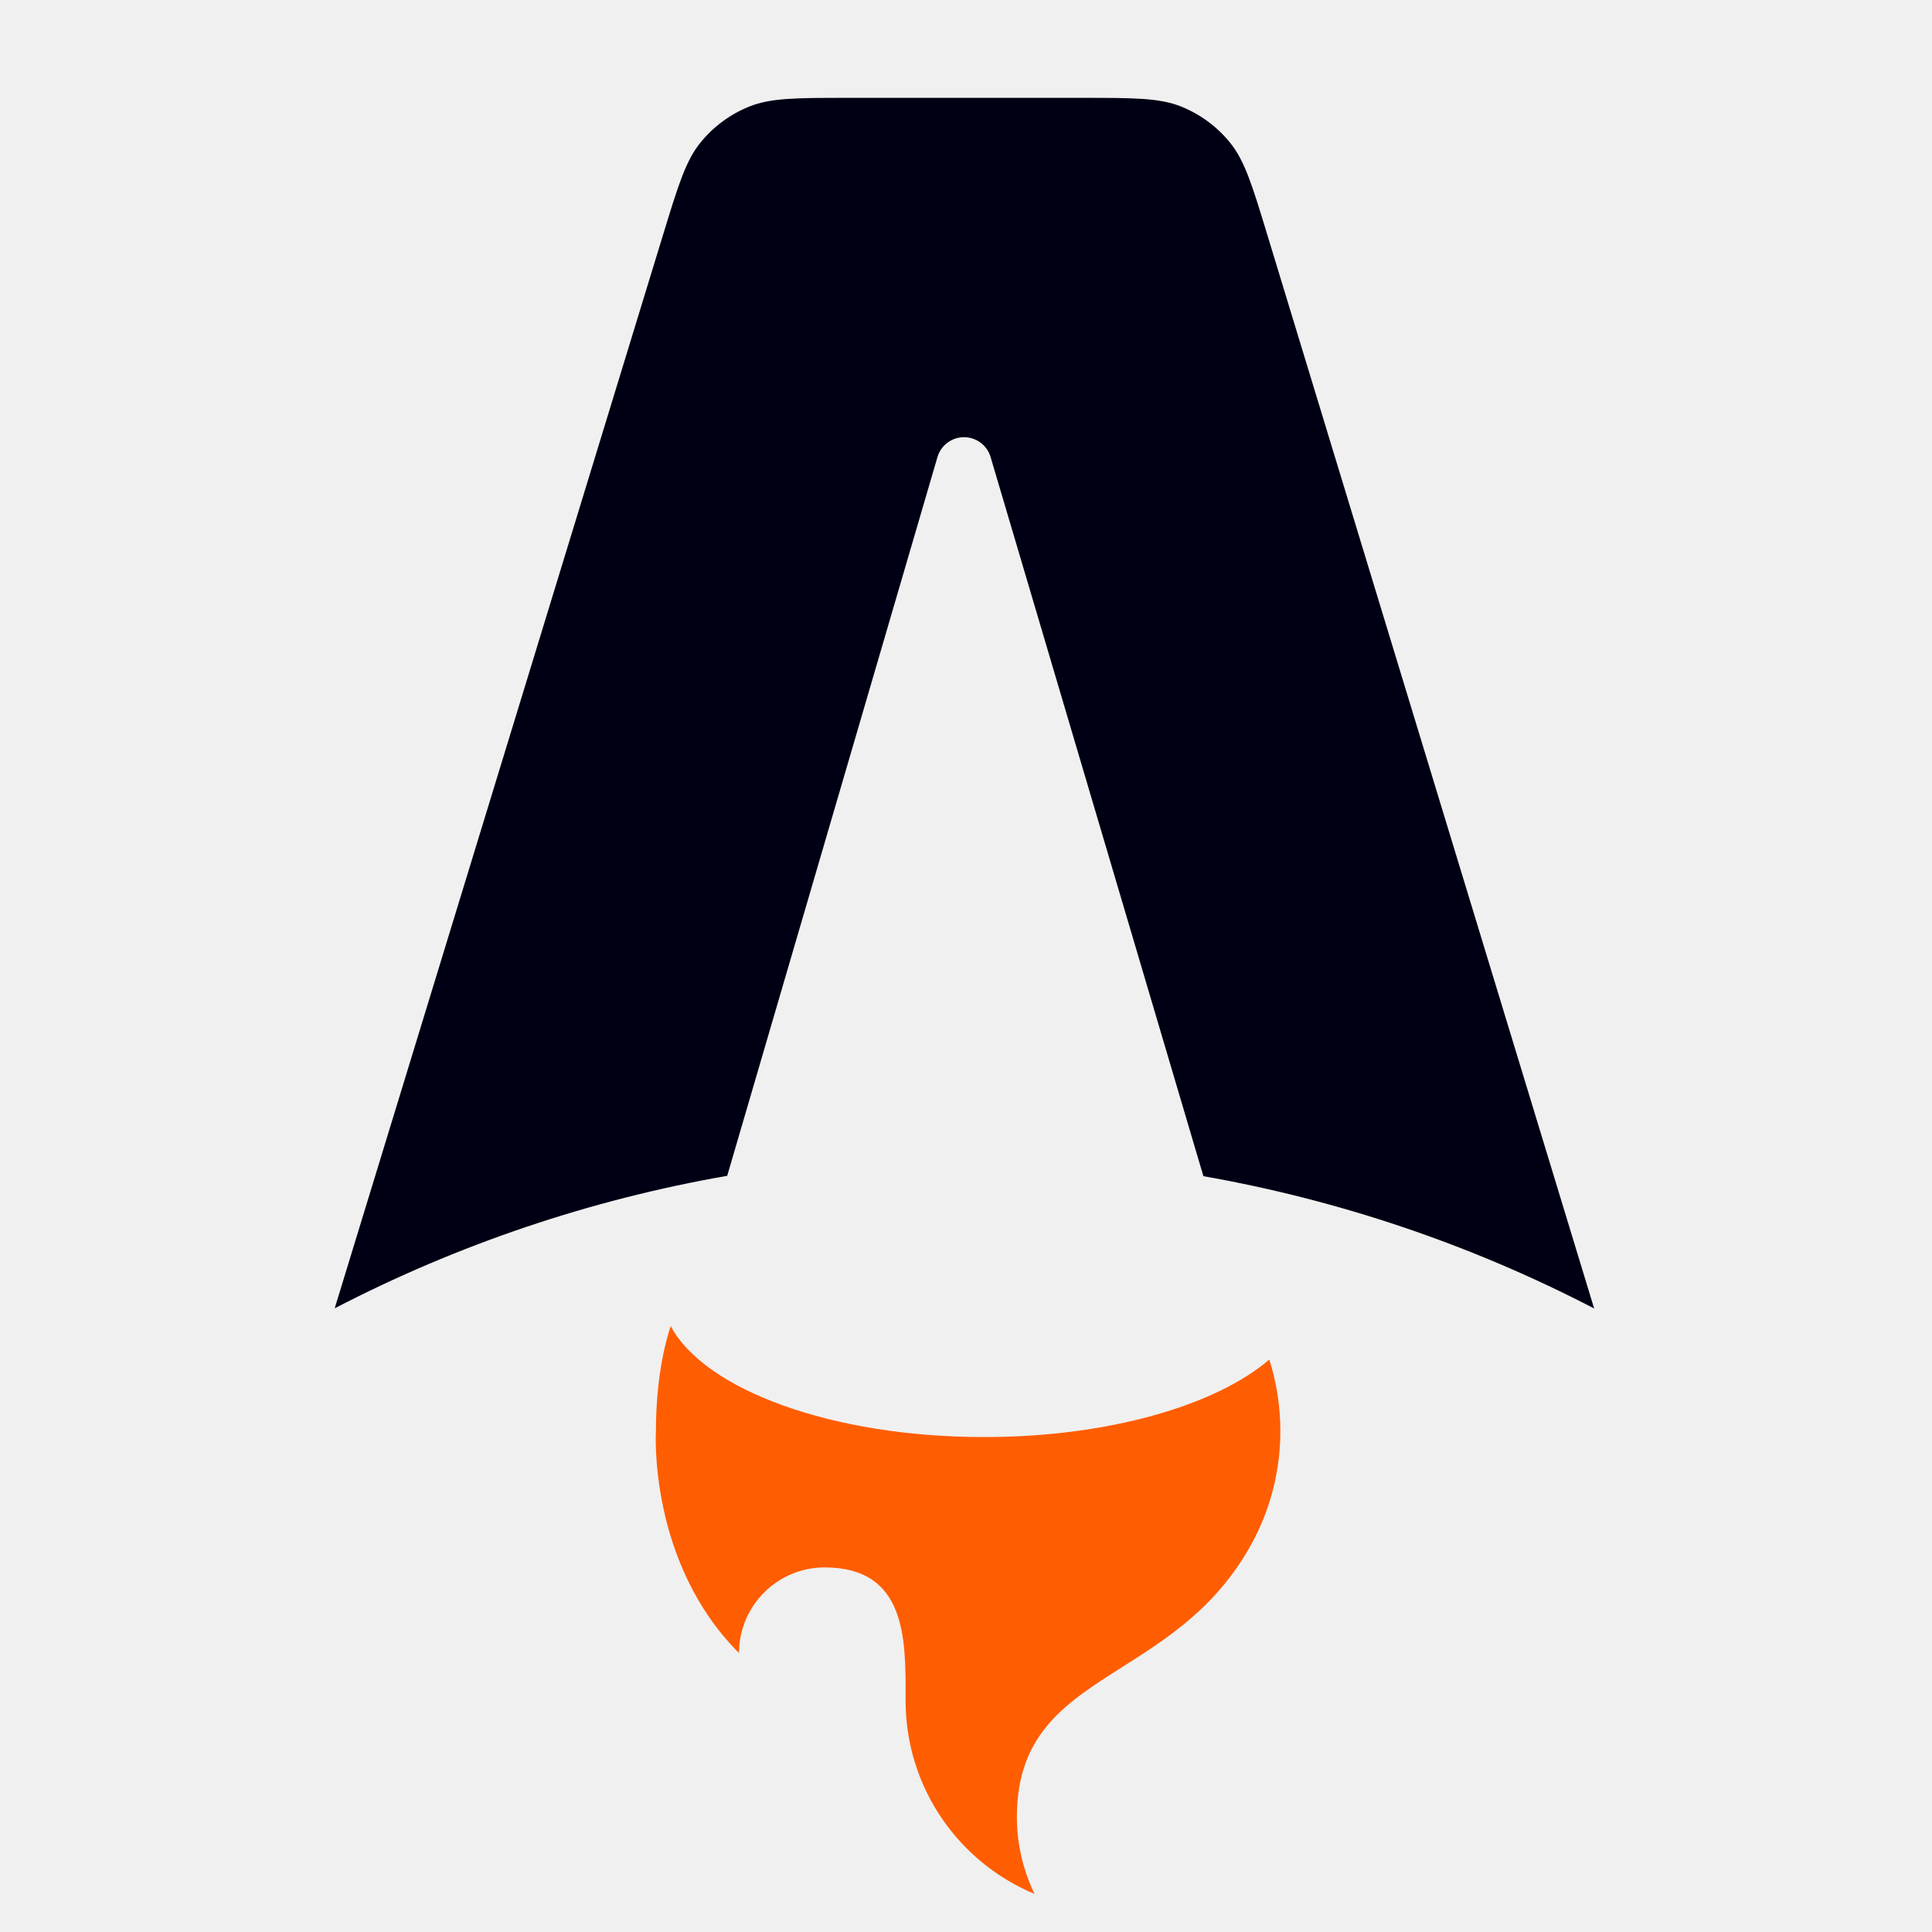
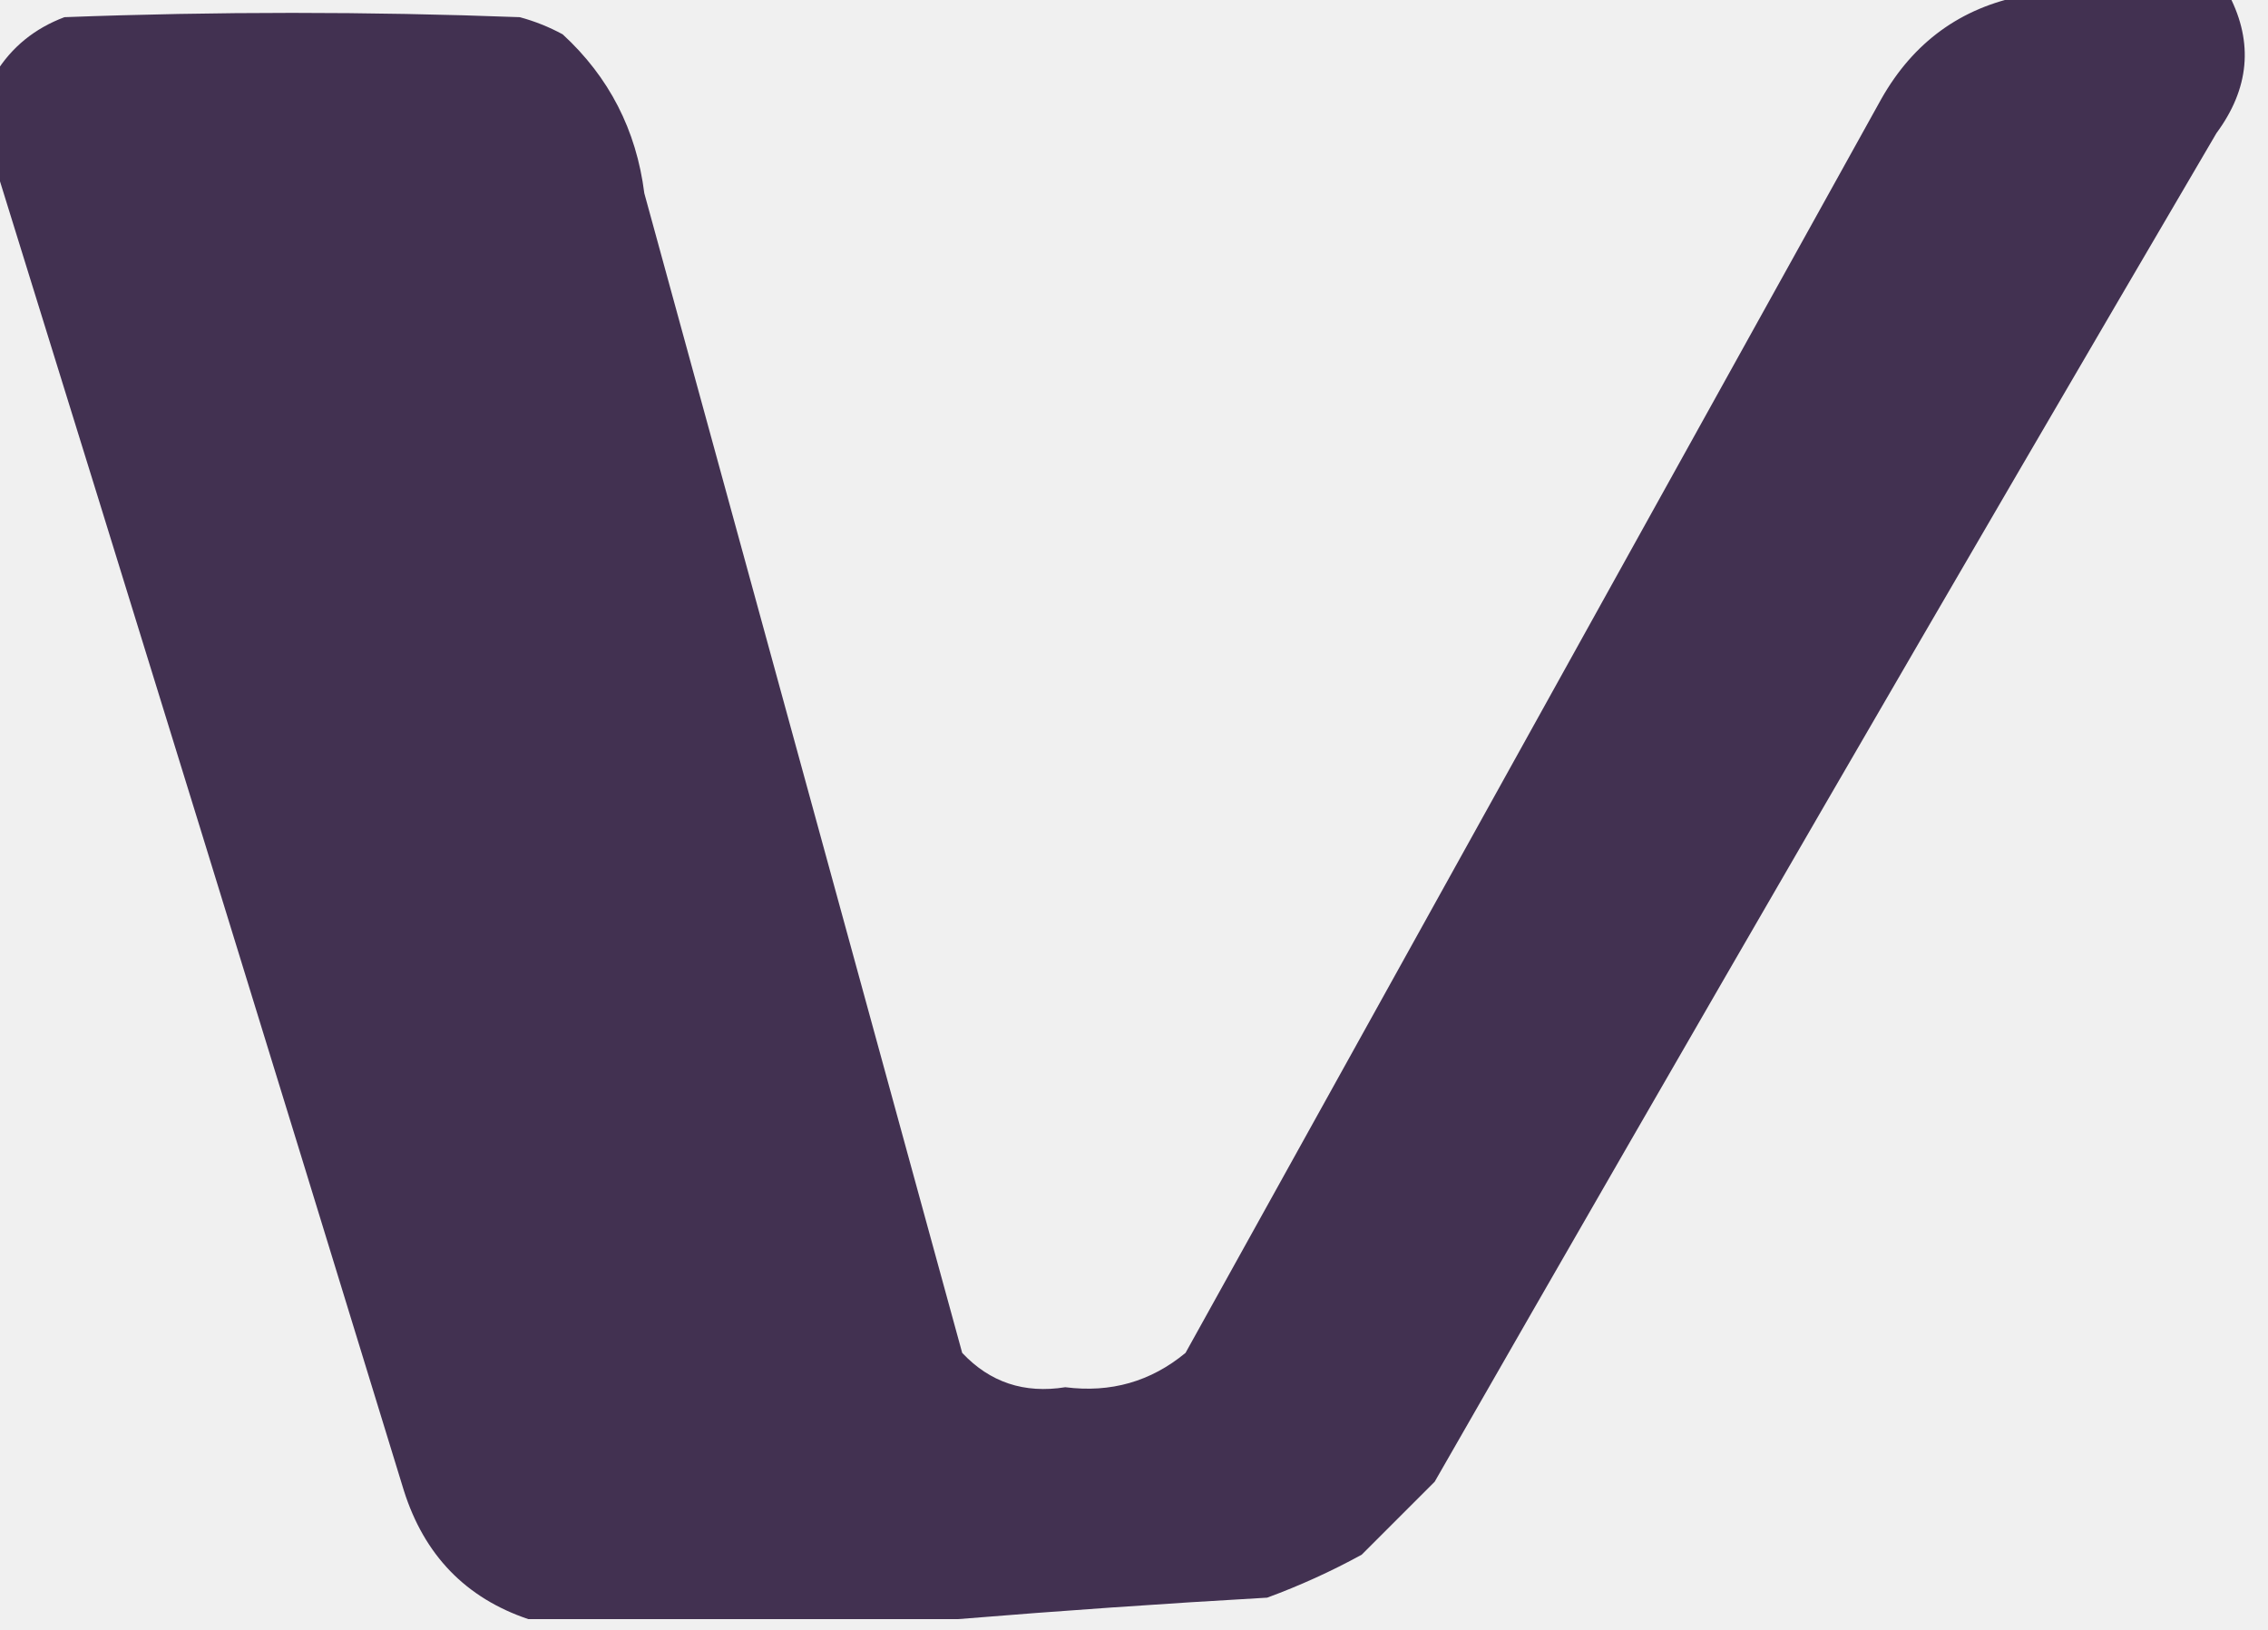
- <svg xmlns="http://www.w3.org/2000/svg" width="256" height="256" fill="none">
+ <svg xmlns="http://www.w3.org/2000/svg" width="256" height="184" fill="none">
  <style>
-         #flame { fill: #FF5D01; }
-         #a { fill: #000014; }
        @media (prefers-color-scheme: dark) {
            #a { fill: #fff; }
        }
    </style>
-   <path id="a" fill-rule="evenodd" clip-rule="evenodd" d="M163.008 18.929c1.944 2.413 2.935 5.67 4.917 12.181l43.309 142.27a180.277 180.277 0 00-51.778-17.53l-28.198-95.29a3.67 3.67 0 00-7.042.01l-27.857 95.232a180.225 180.225 0 00-52.01 17.557l43.52-142.281c1.99-6.502 2.983-9.752 4.927-12.16a15.999 15.999 0 016.484-4.798c2.872-1.154 6.271-1.154 13.07-1.154h31.085c6.807 0 10.211 0 13.086 1.157a16.004 16.004 0 016.487 4.806z" />
-   <path id="flame" fill-rule="evenodd" clip-rule="evenodd" d="M168.19 180.151c-7.139 6.105-21.39 10.268-37.804 10.268-20.147 0-37.033-6.272-41.513-14.707-1.602 4.835-1.961 10.367-1.961 13.902 0 0-1.056 17.355 11.015 29.426 0-6.268 5.081-11.349 11.349-11.349 10.743 0 10.731 9.373 10.721 16.977v.679c0 11.542 7.054 21.436 17.086 25.606a23.27 23.27 0 01-2.339-10.2c0-11.008 6.463-15.107 13.974-19.87 5.976-3.79 12.616-8.001 17.192-16.449a31.024 31.024 0 003.743-14.82c0-3.299-.513-6.479-1.463-9.463z" />
+   <path style="opacity:1" fill="#423151" d="M228.364-.485h23.273c2.733 5.328 2.248 10.5-1.455 15.515a17709.346 17709.346 0 0 0-88.242 152.242l-8.242 8.242a79.108 79.108 0 0 1-10.667 4.848 1406.212 1406.212 0 0 0-34.909 2.424H59.637c-7.069-2.384-11.756-7.232-14.061-14.545A42499.525 42499.525 0 0 0-.485 18.909V8.242C1.33 5.305 3.916 3.204 7.273 1.939a681.208 681.208 0 0 1 51.394 0 22.255 22.255 0 0 1 4.848 1.939c5.239 4.819 8.31 10.8 9.212 17.939 11.966 43.652 23.925 87.287 35.879 130.909 3.124 3.327 7.003 4.621 11.636 3.879 5.132.657 9.657-.635 13.576-3.879L212.363 11.15c3.623-6.389 8.956-10.268 16-11.636Z" />
</svg>
